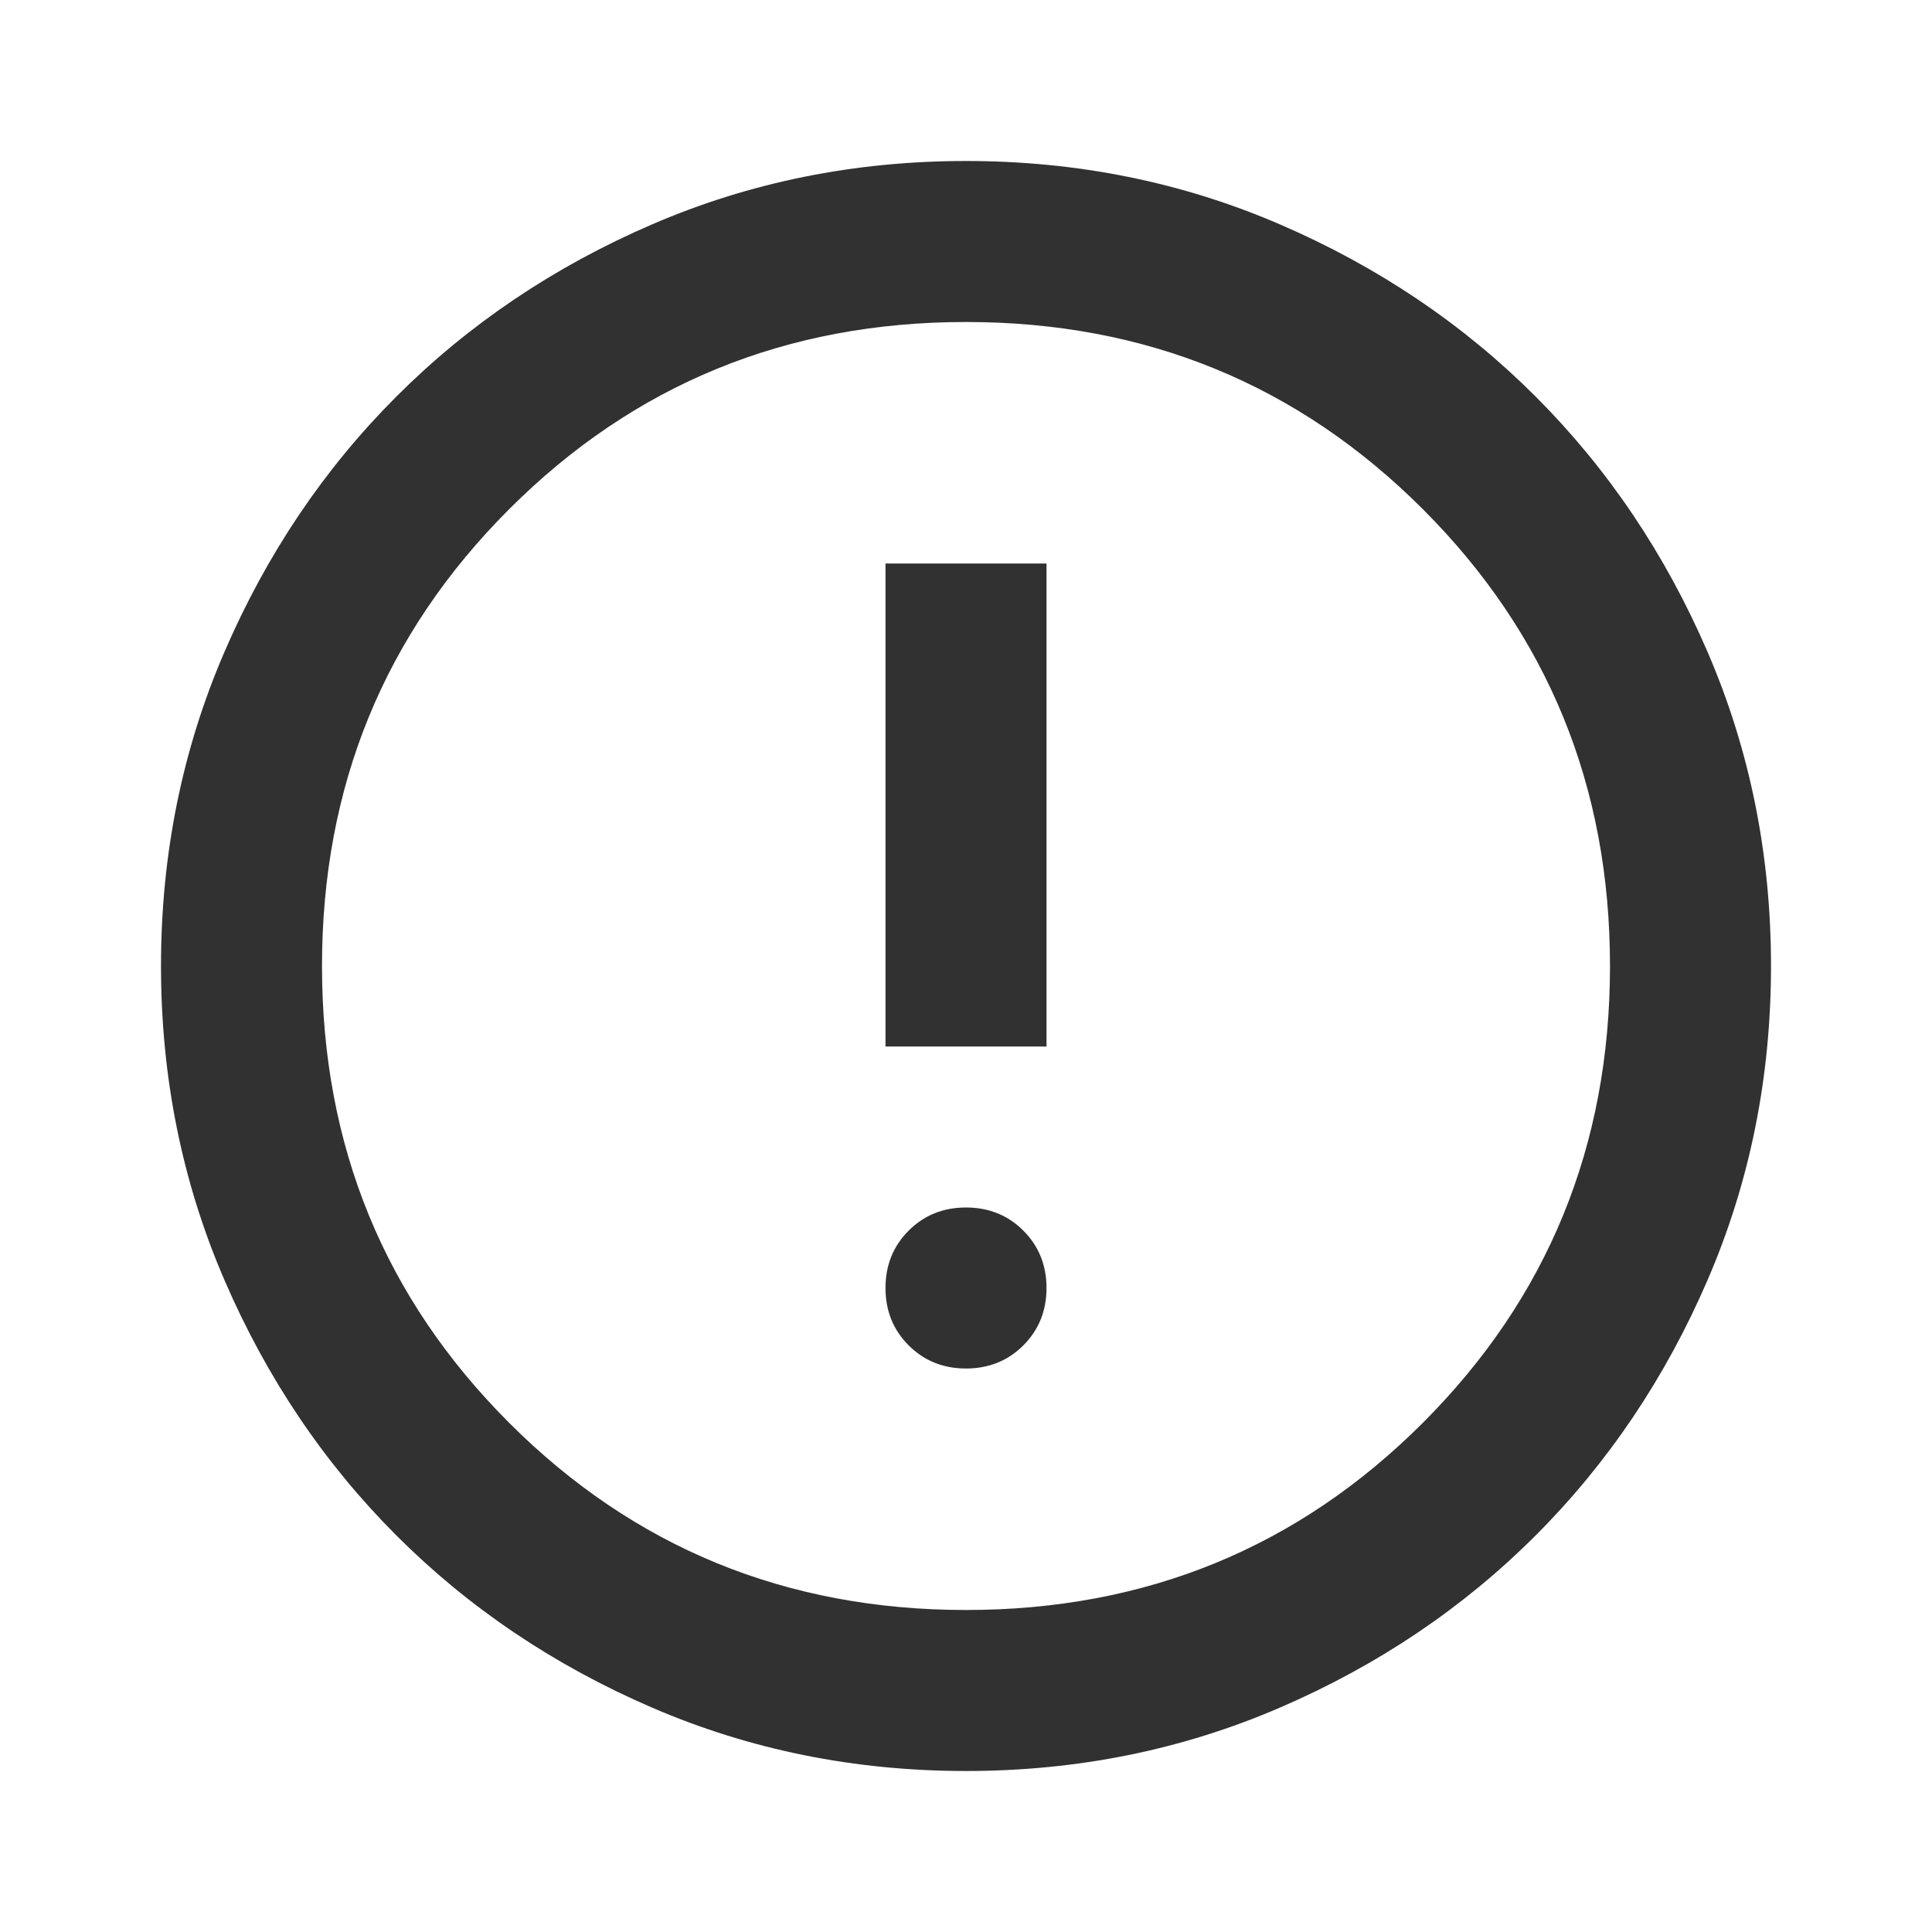
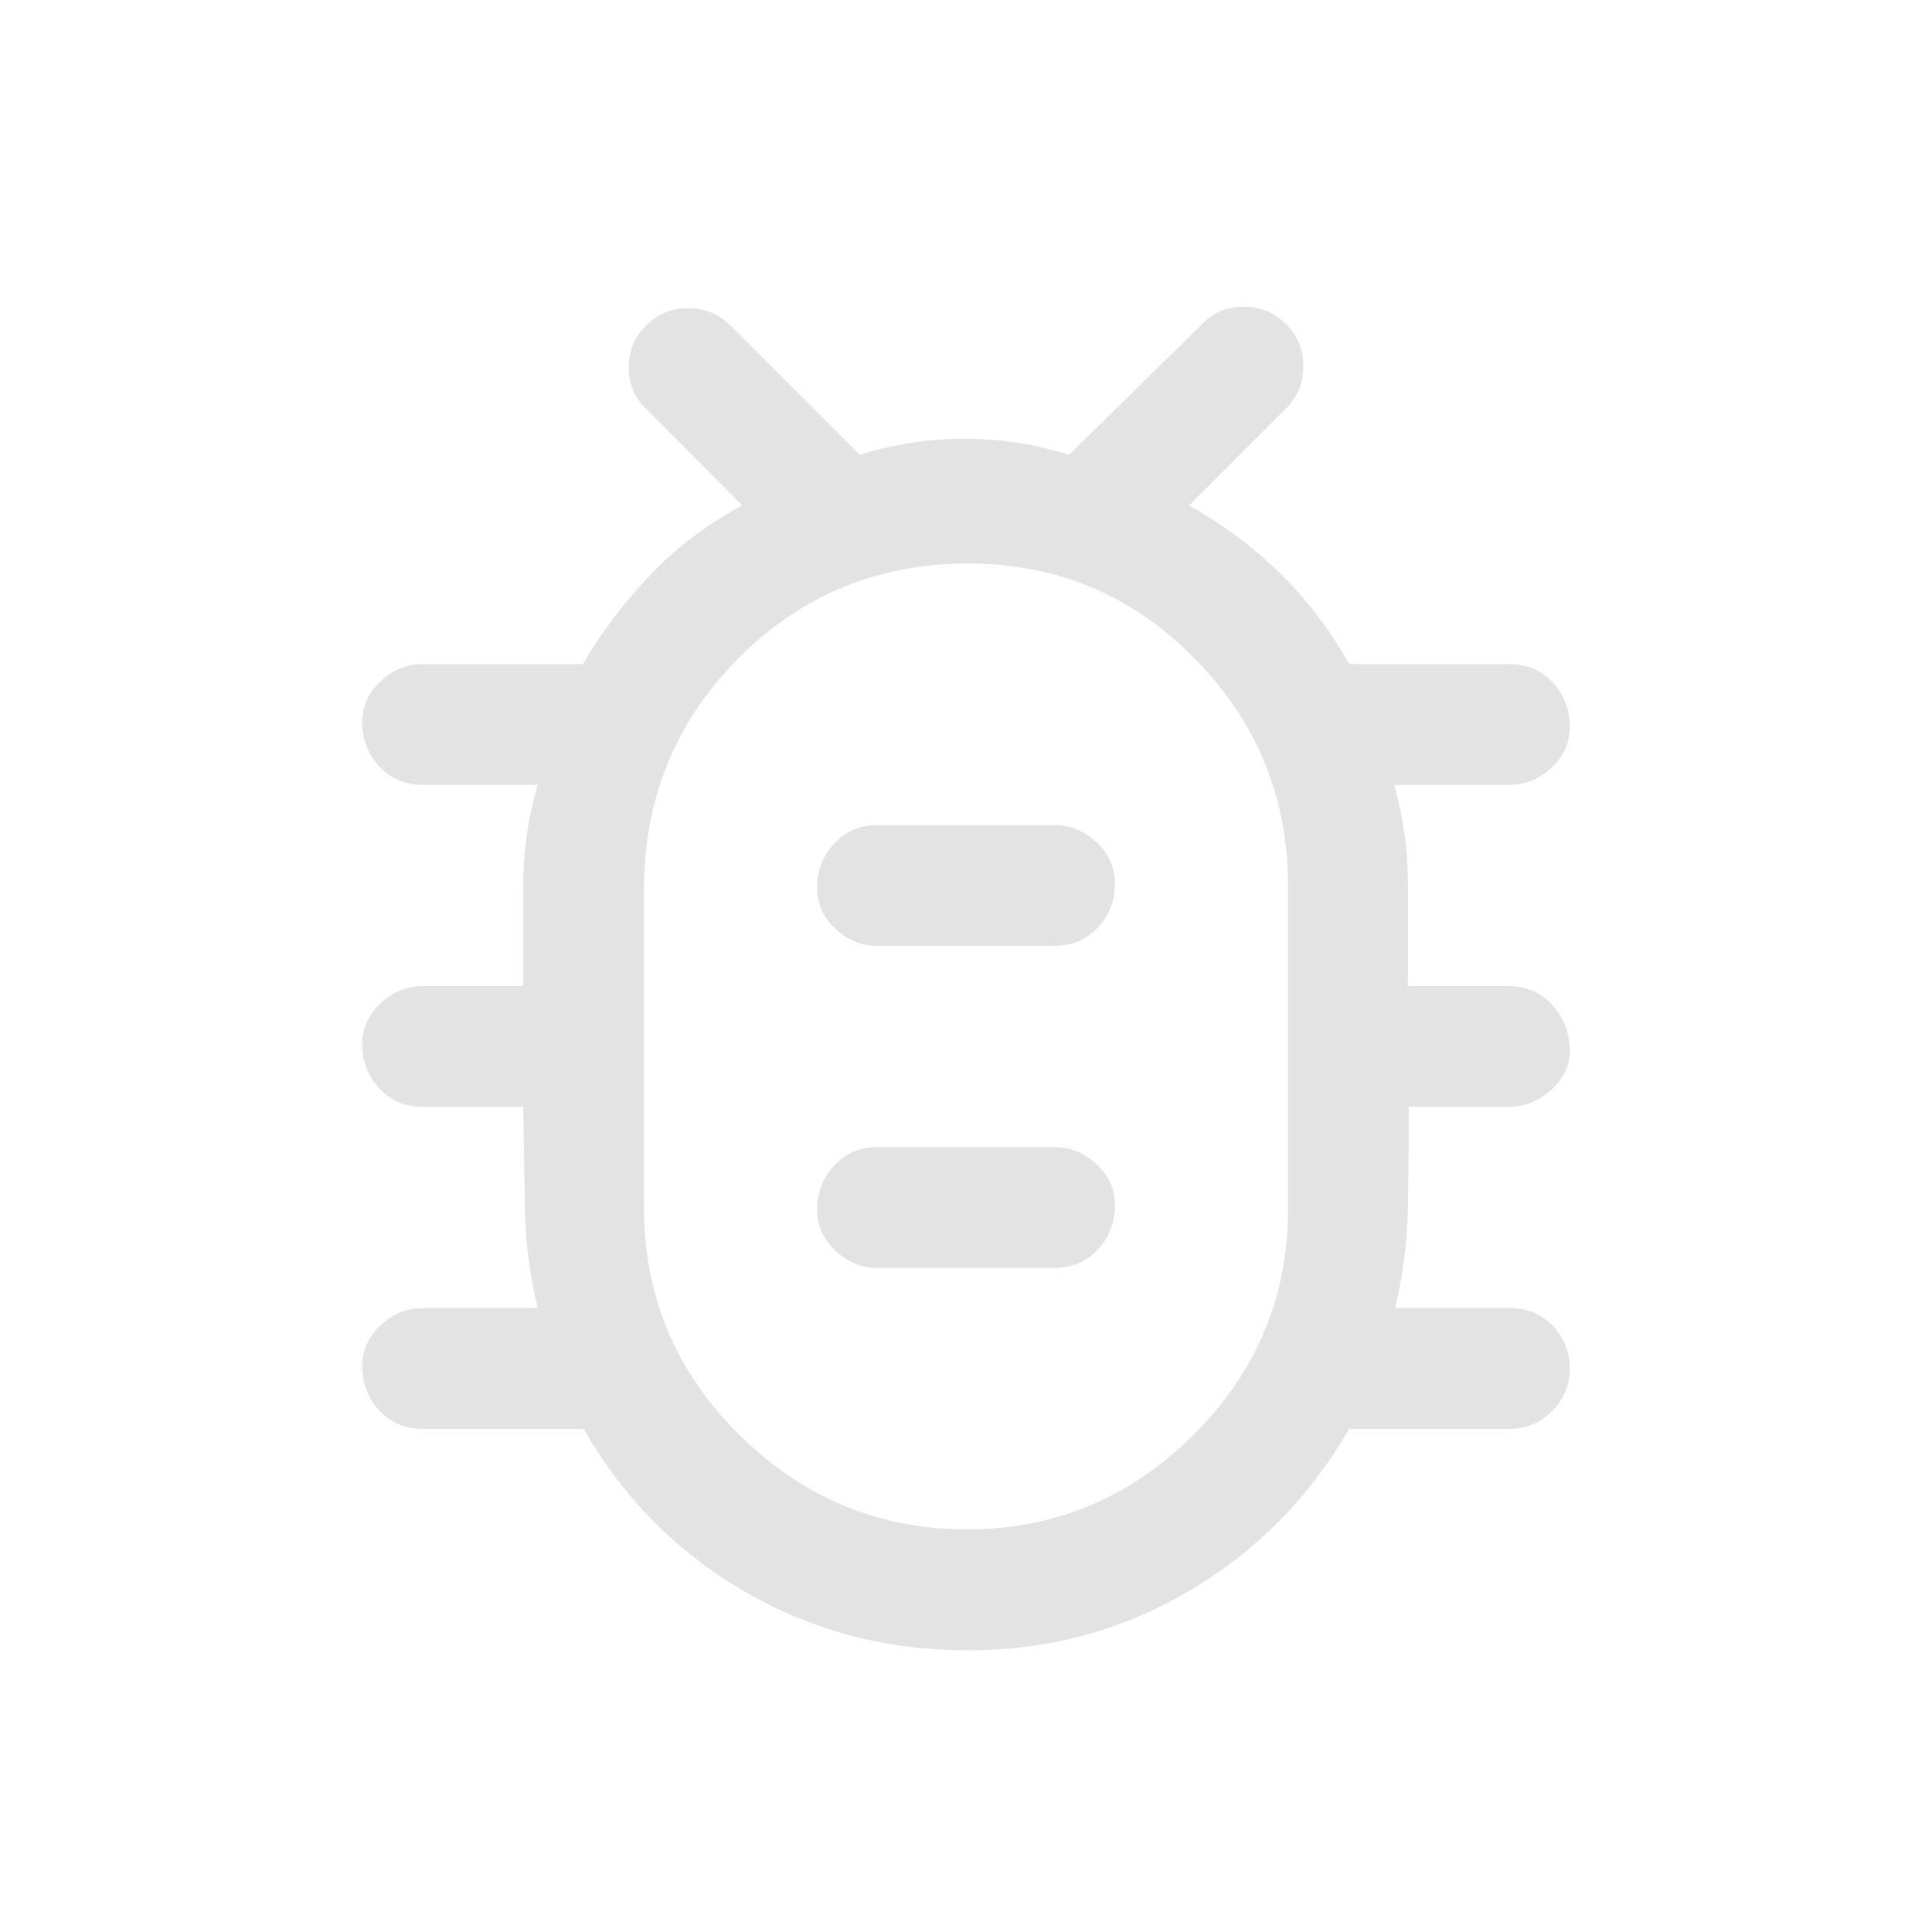
- <svg xmlns="http://www.w3.org/2000/svg" viewBox="0 -960 960 960" fill="#313131">
-   <path d="M508.5-291.5Q520-303 520-320t-11.5-28.5Q497-360 480-360t-28.5 11.5Q440-337 440-320t11.5 28.5Q463-280 480-280t28.5-11.5ZM440-440h80v-240h-80v240Zm40 360q-83 0-156-31.5T197-197q-54-54-85.5-127T80-480q0-83 31.5-156T197-763q54-54 127-85.5T480-880q83 0 156 31.5T763-763q54 54 85.5 127T880-480q0 83-31.5 156T763-197q-54 54-127 85.5T480-80Zm0-80q134 0 227-93t93-227q0-134-93-227t-227-93q-134 0-227 93t-93 227q0 134 93 227t227 93Zm0-320Z" />
+ <svg xmlns="http://www.w3.org/2000/svg" viewBox="0 0 24 24" fill="#e3e3e3">
+   <path d="M12,20.5q-1.49,0-2.75-0.73t-2-2.02H5.25q-0.32,0-0.53-0.22T4.5,17t0.22-0.53t0.53-0.22H6.68q-0.15-0.62-0.16-1.24T6.5,13.75H5.25q-0.32,0-0.53-0.22T4.5,13t0.22-0.53t0.53-0.22H6.5q0-0.63 0-1.26T6.68,9.75H5.25q-0.32,0-0.53-0.22T4.5,9T4.72,8.47T5.25,8.25H7.24Q7.6,7.64 8.09,7.13T9.22,6.28L8.02,5.07Q7.81,4.87 7.81,4.56T8.04,4.03Q8.24,3.83 8.55,3.83T9.07,4.04l1.61,1.61q0.64-0.2 1.3-0.2t1.3,0.2l1.66-1.63q0.2-0.21 0.51-0.21t0.53,0.22q0.21,0.21 0.21,0.52T15.98,5.07L14.77,6.28q0.63,0.35 1.13,0.84t0.86,1.13h1.99q0.32,0 0.53,0.22T19.5,9T19.28,9.53T18.75,9.75H17.32q0.17,0.61 0.17,1.24t0,1.26h1.25q0.32,0 0.53,0.22T19.5,13t-0.22,0.53t-0.53,0.22H17.5q0,0.63-0.01,1.25t-0.16,1.25h1.43q0.32,0 0.53,0.22T19.5,17t-0.22,0.53t-0.53,0.22H16.76q-0.74,1.28-2,2.02T12,20.5ZM12,19q1.65,0 2.83-1.18T16,15V11q0-1.65-1.17-2.83T12,7T9.18,8.17T8,11v4q0,1.65 1.18,2.82T12,19Zm-1.1-3.25H13.1q0.32,0 0.53-0.22T13.85,15t-0.22-0.53T13.1,14.25H10.9q-0.32,0-0.53,0.22T10.15,15t0.22,0.53t0.53,0.22Zm0-4H13.1q0.32,0 0.53-0.22T13.85,11t-0.22-0.53T13.1,10.25H10.9q-0.32,0-0.53,0.22T10.15,11t0.22,0.53t0.53,0.22ZM12,13Z" />
</svg>
